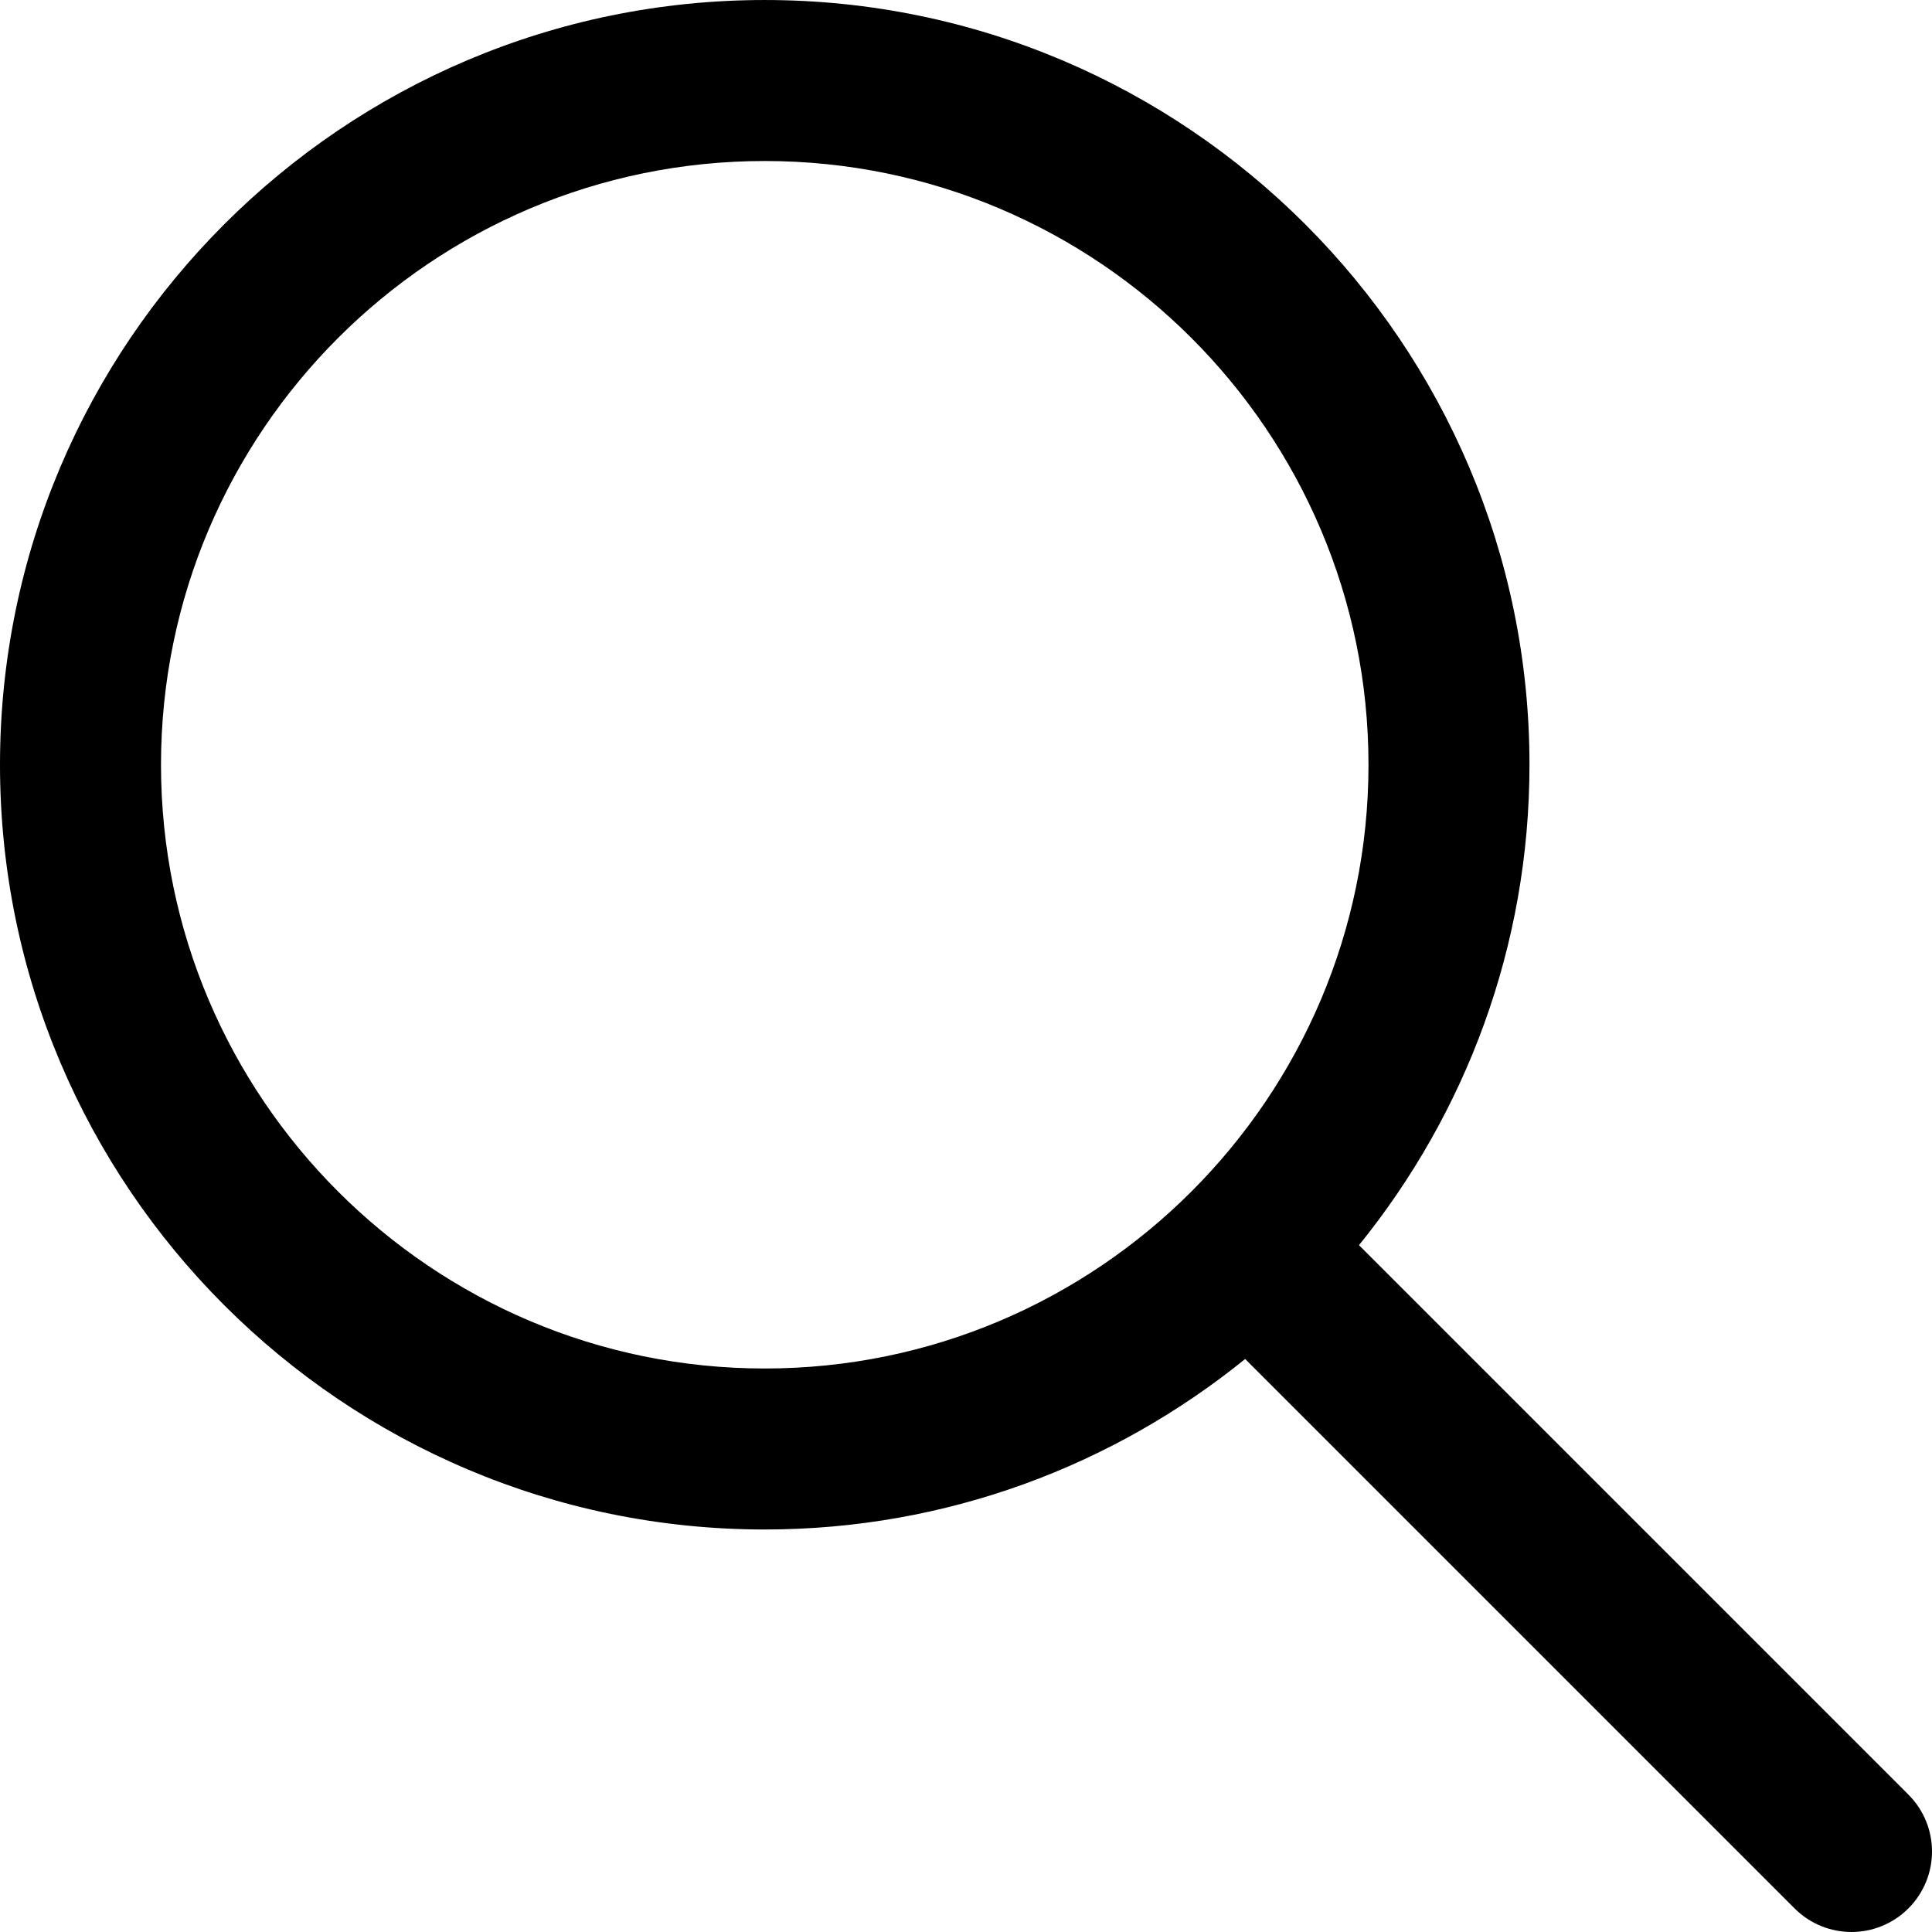
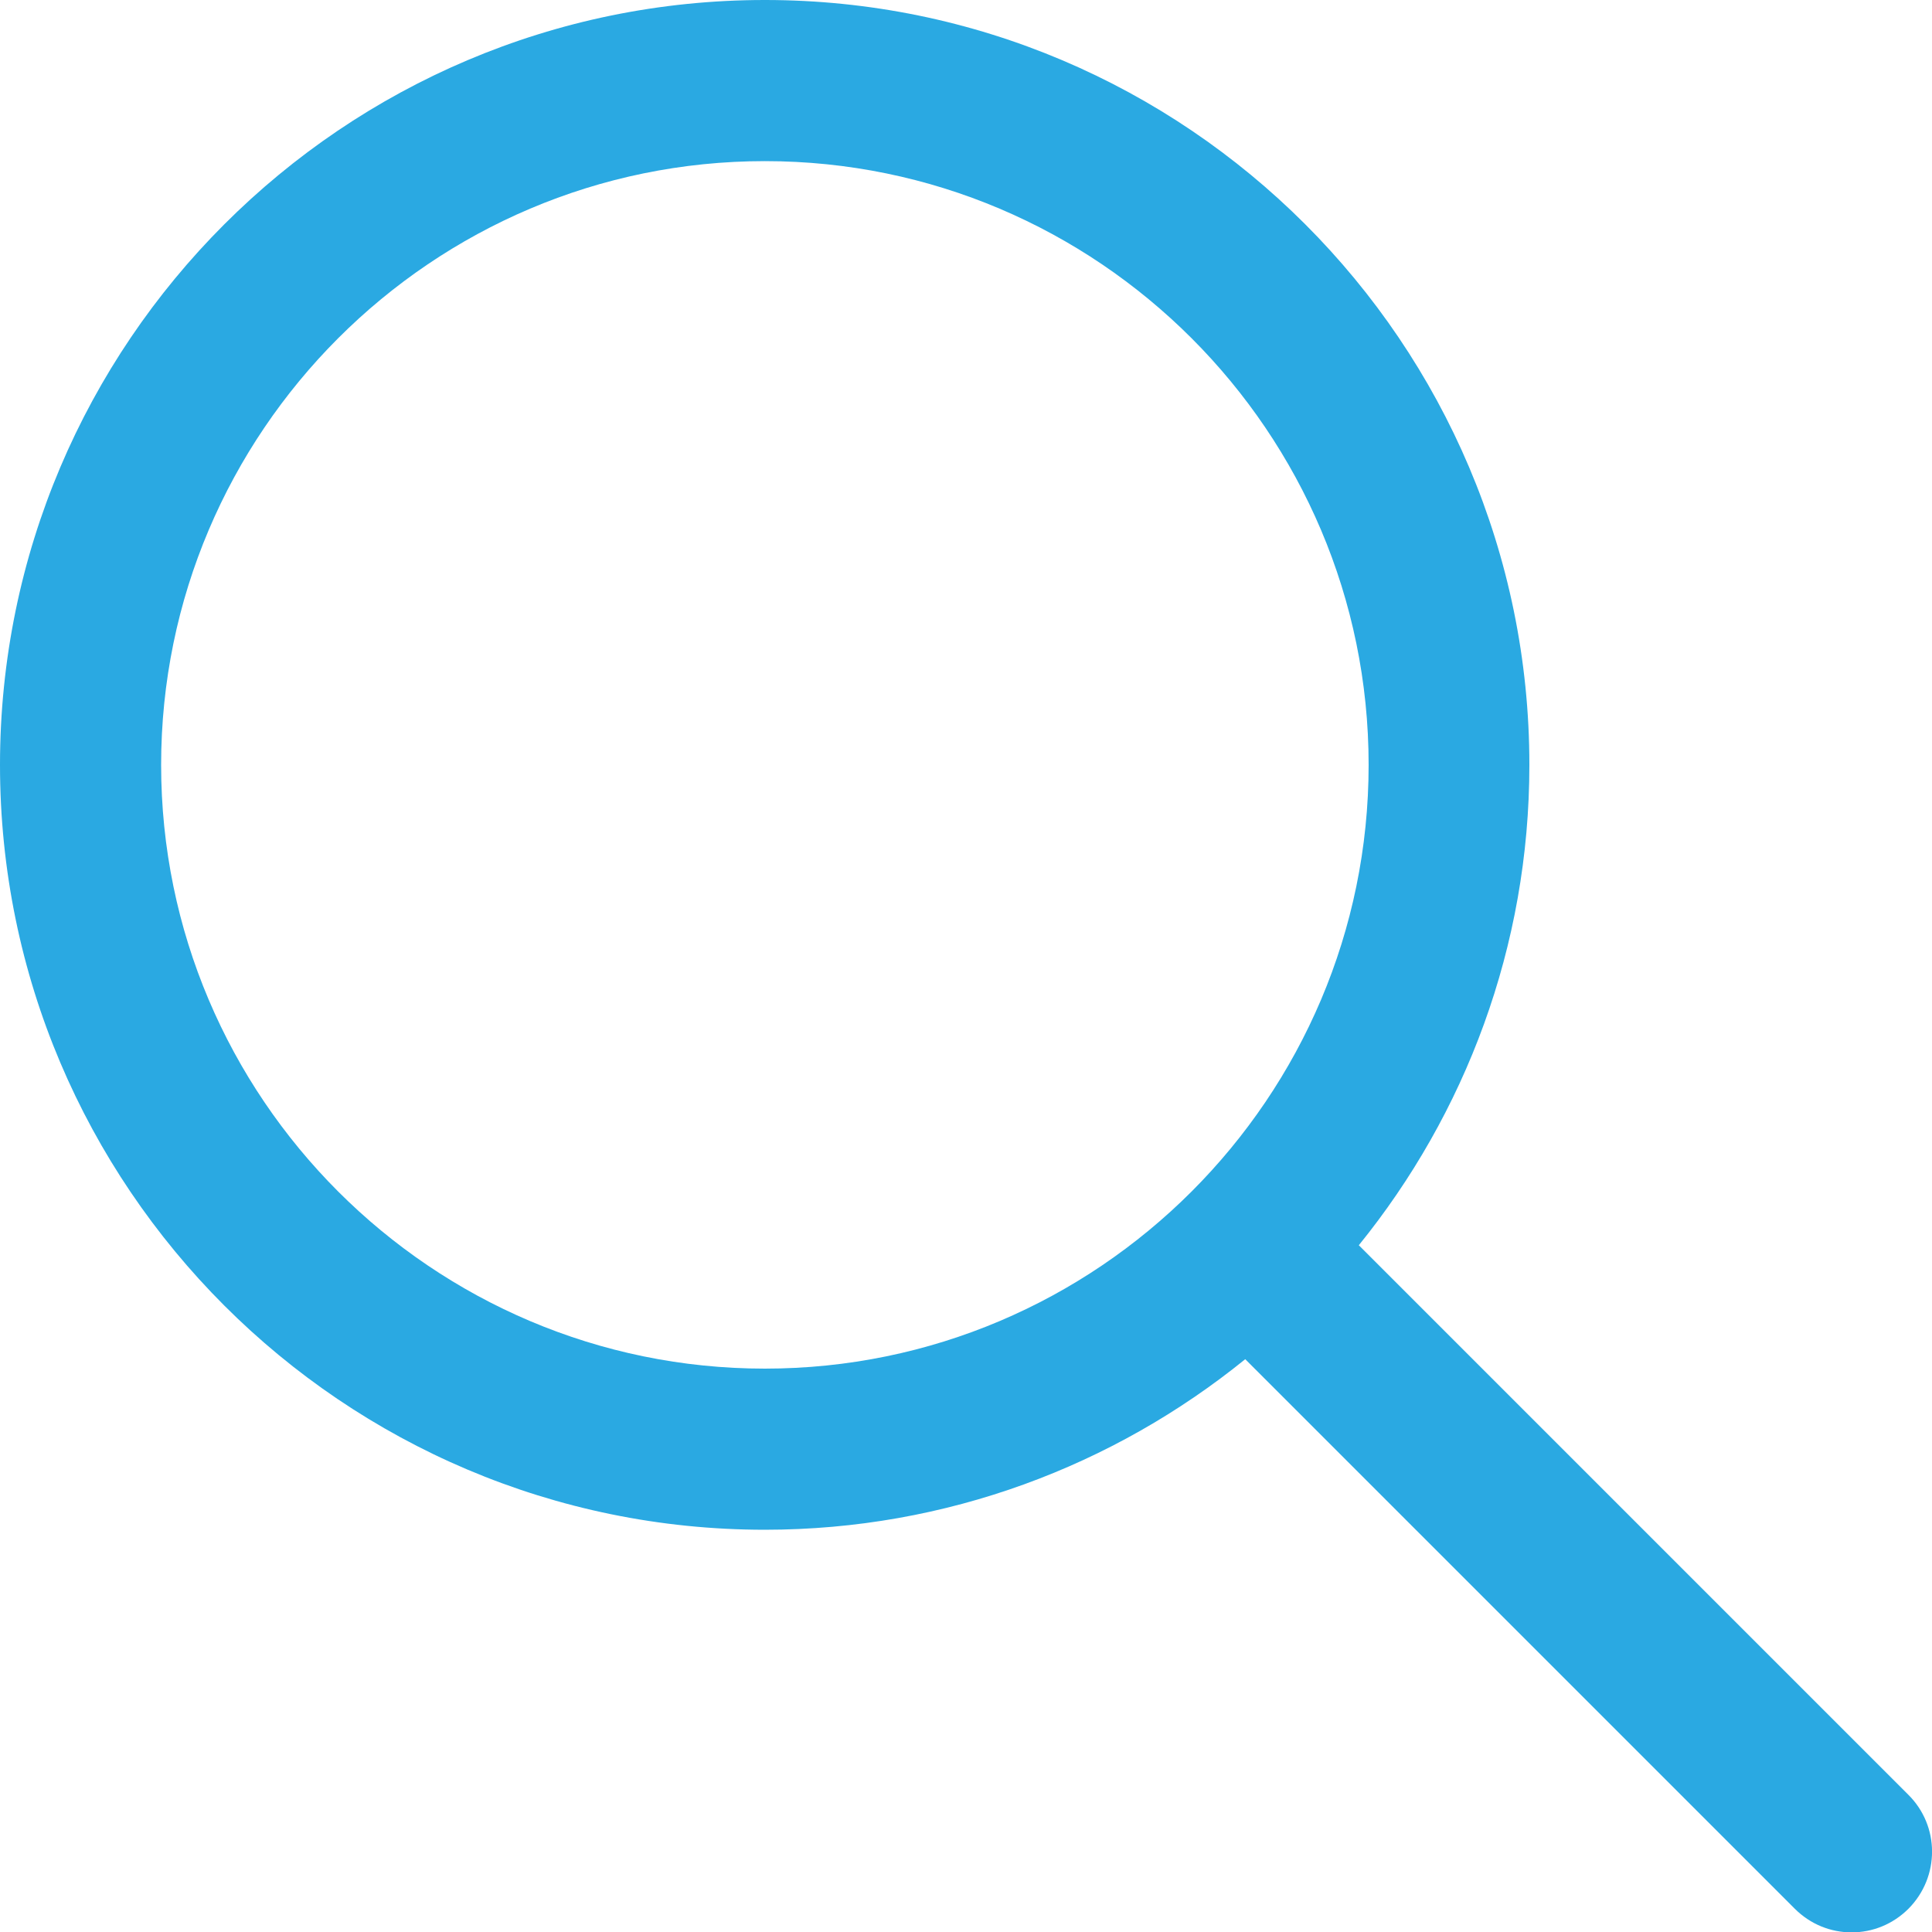
- <svg xmlns="http://www.w3.org/2000/svg" version="1.1" id="Capa_1" x="0px" y="0px" viewBox="0 0 512.005 512.005" style="enable-background:new 0 0 512.005 512.005;" xml:space="preserve">
+ <svg xmlns="http://www.w3.org/2000/svg" version="1.1" id="Capa_1" x="0px" y="0px" viewBox="0 0 512 512" style="enable-background:new 0 0 512 512;" xml:space="preserve">
+   <style type="text/css">
+ 	.st0{fill:#2AA9E2;}
+ </style>
  <g>
    <g>
-       <path d="M505.749,475.587l-145.6-145.6c28.203-34.837,45.184-79.104,45.184-127.317c0-111.744-90.923-202.667-202.667-202.667    S0,90.925,0,202.669s90.923,202.667,202.667,202.667c48.213,0,92.48-16.981,127.317-45.184l145.6,145.6    c4.16,4.16,9.621,6.251,15.083,6.251s10.923-2.091,15.083-6.251C514.091,497.411,514.091,483.928,505.749,475.587z     M202.667,362.669c-88.235,0-160-71.765-160-160s71.765-160,160-160s160,71.765,160,160S290.901,362.669,202.667,362.669z" />
+       <path class="st0" d="M505.7,475.6L360.1,330c28.2-34.8,45.2-79.1,45.2-127.3C405.3,90.9,314.4,0,202.7,0S0,90.9,0,202.7    s90.9,202.7,202.7,202.7c48.2,0,92.5-17,127.3-45.2l145.6,145.6c4.2,4.2,9.6,6.3,15.1,6.3s10.9-2.1,15.1-6.3    C514.1,497.4,514.1,483.9,505.7,475.6z M202.7,362.7c-88.2,0-160-71.8-160-160s71.8-160,160-160s160,71.8,160,160    S290.9,362.7,202.7,362.7z" />
    </g>
  </g>
-   <g>
- </g>
-   <g>
- </g>
-   <g>
- </g>
-   <g>
- </g>
-   <g>
- </g>
-   <g>
- </g>
-   <g>
- </g>
-   <g>
- </g>
-   <g>
- </g>
-   <g>
- </g>
-   <g>
- </g>
-   <g>
- </g>
-   <g>
- </g>
-   <g>
- </g>
-   <g>
- </g>
</svg>
